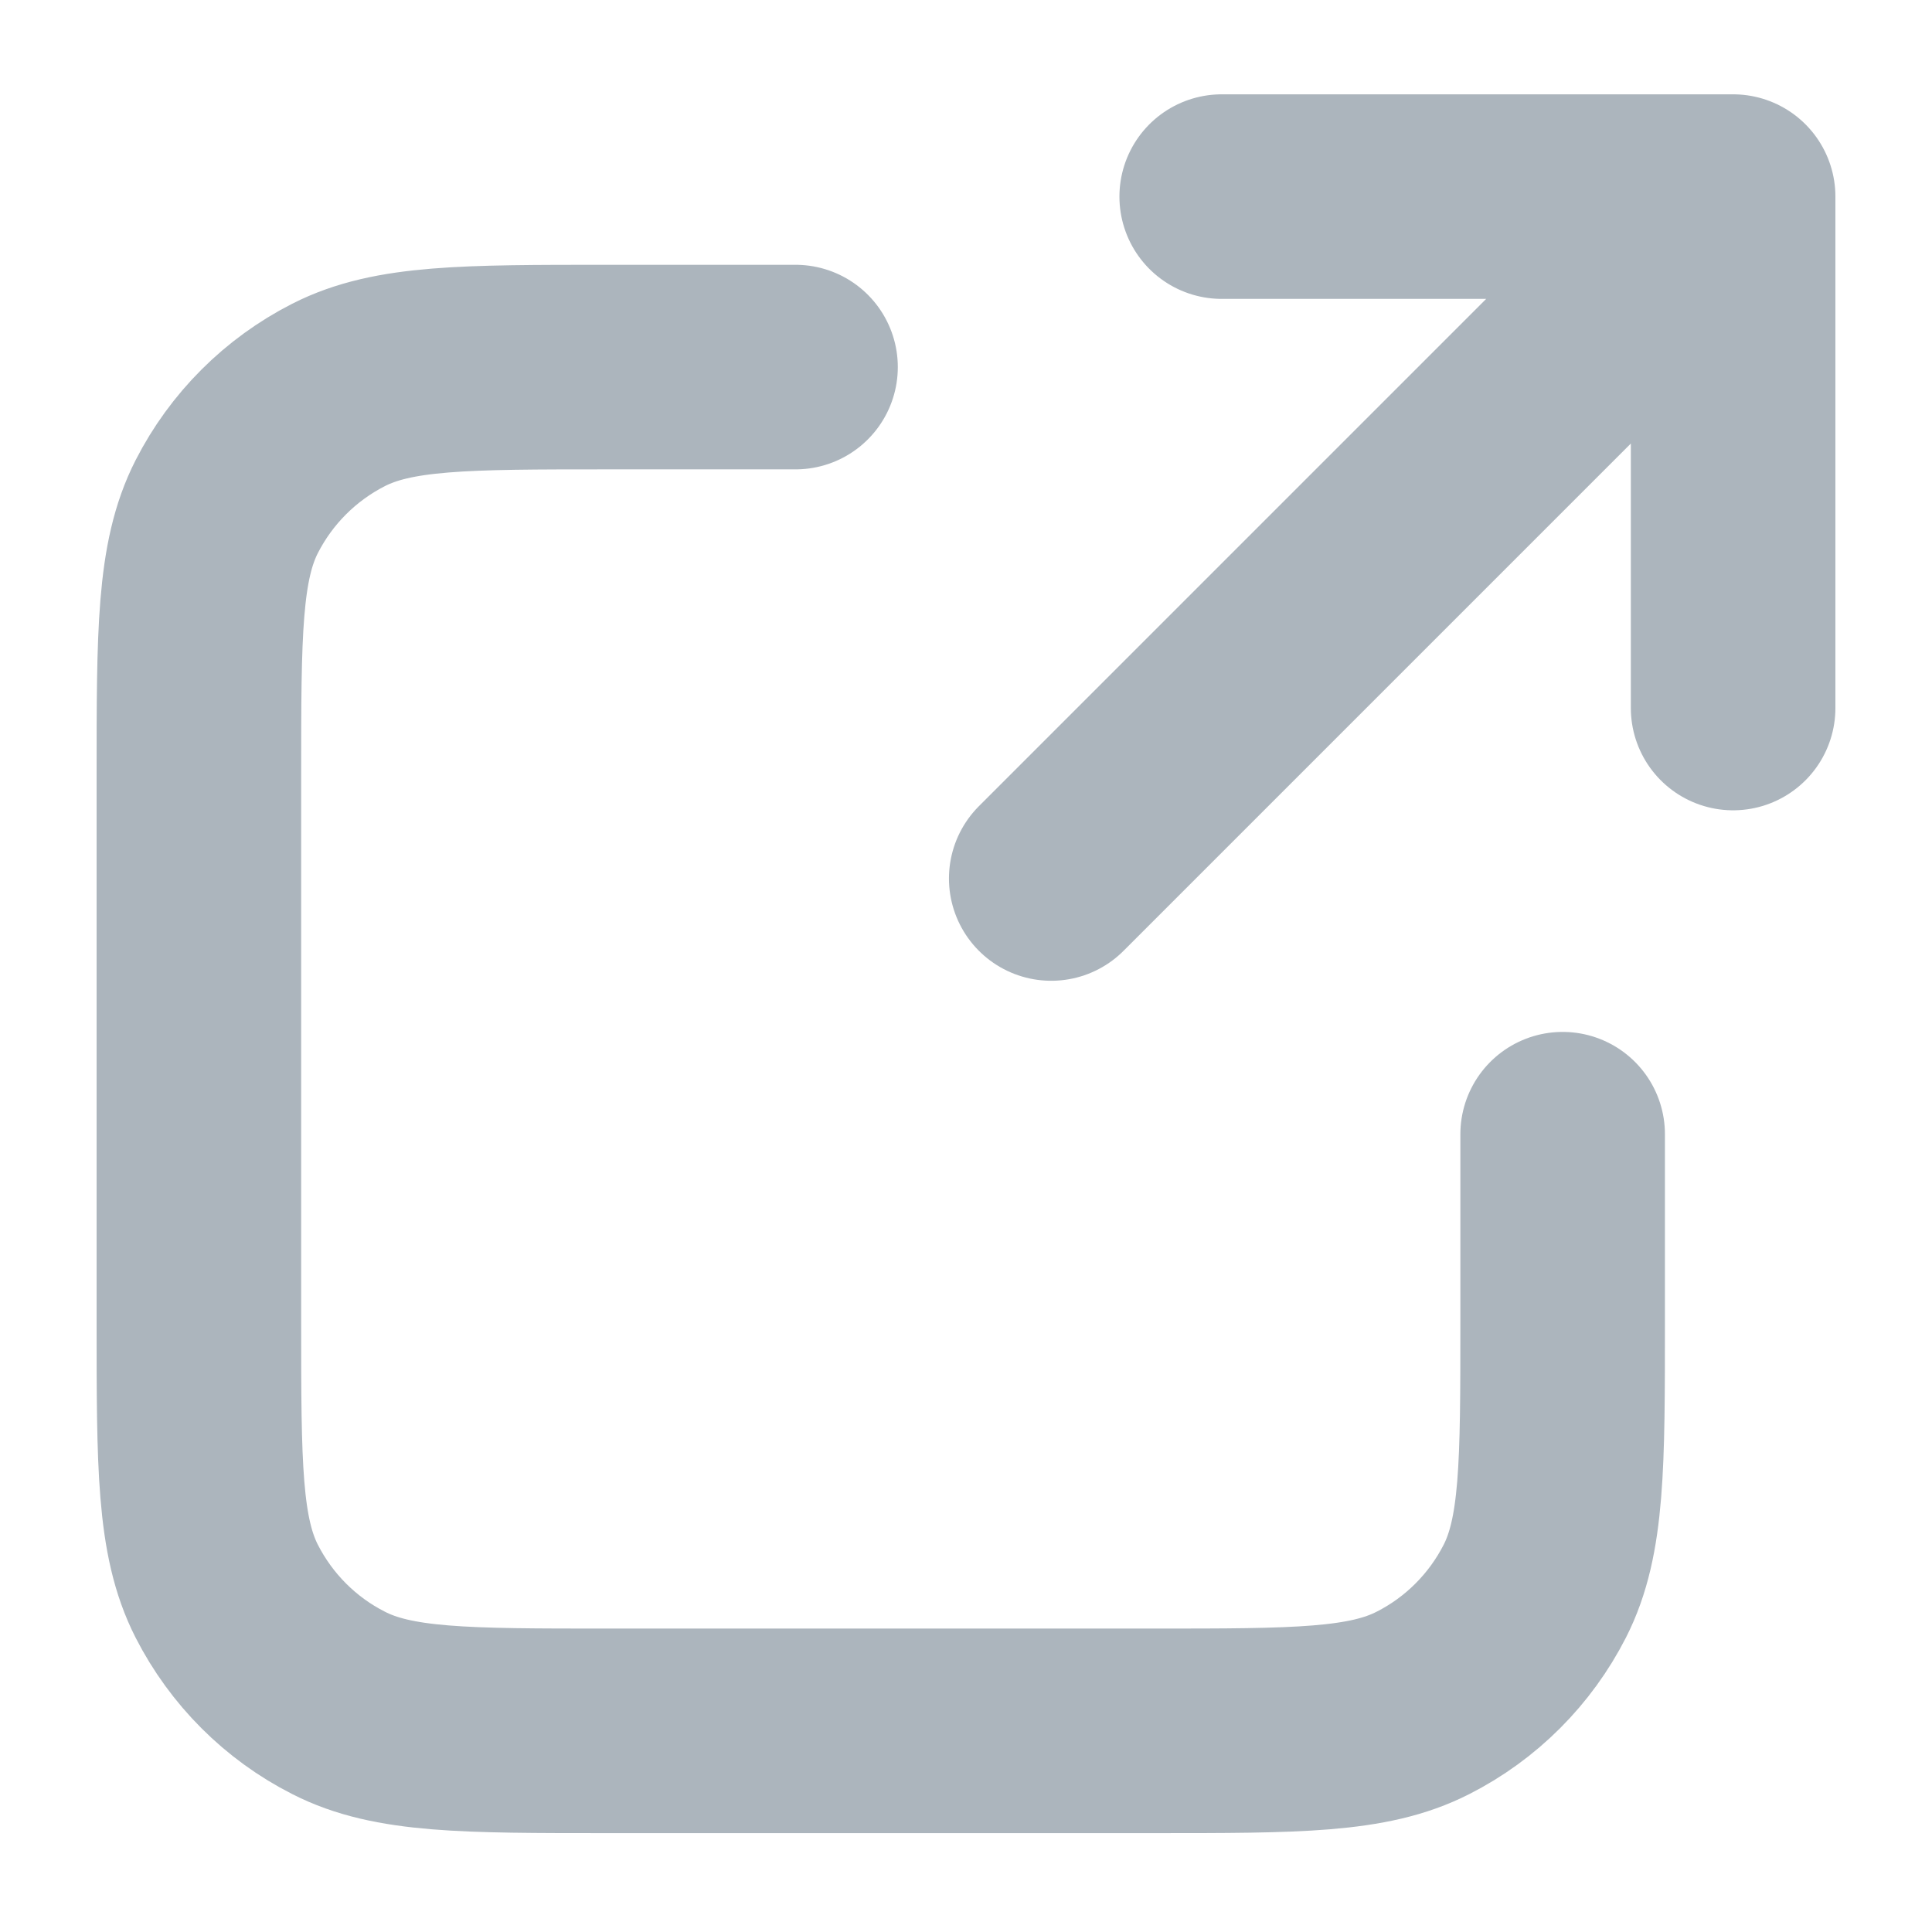
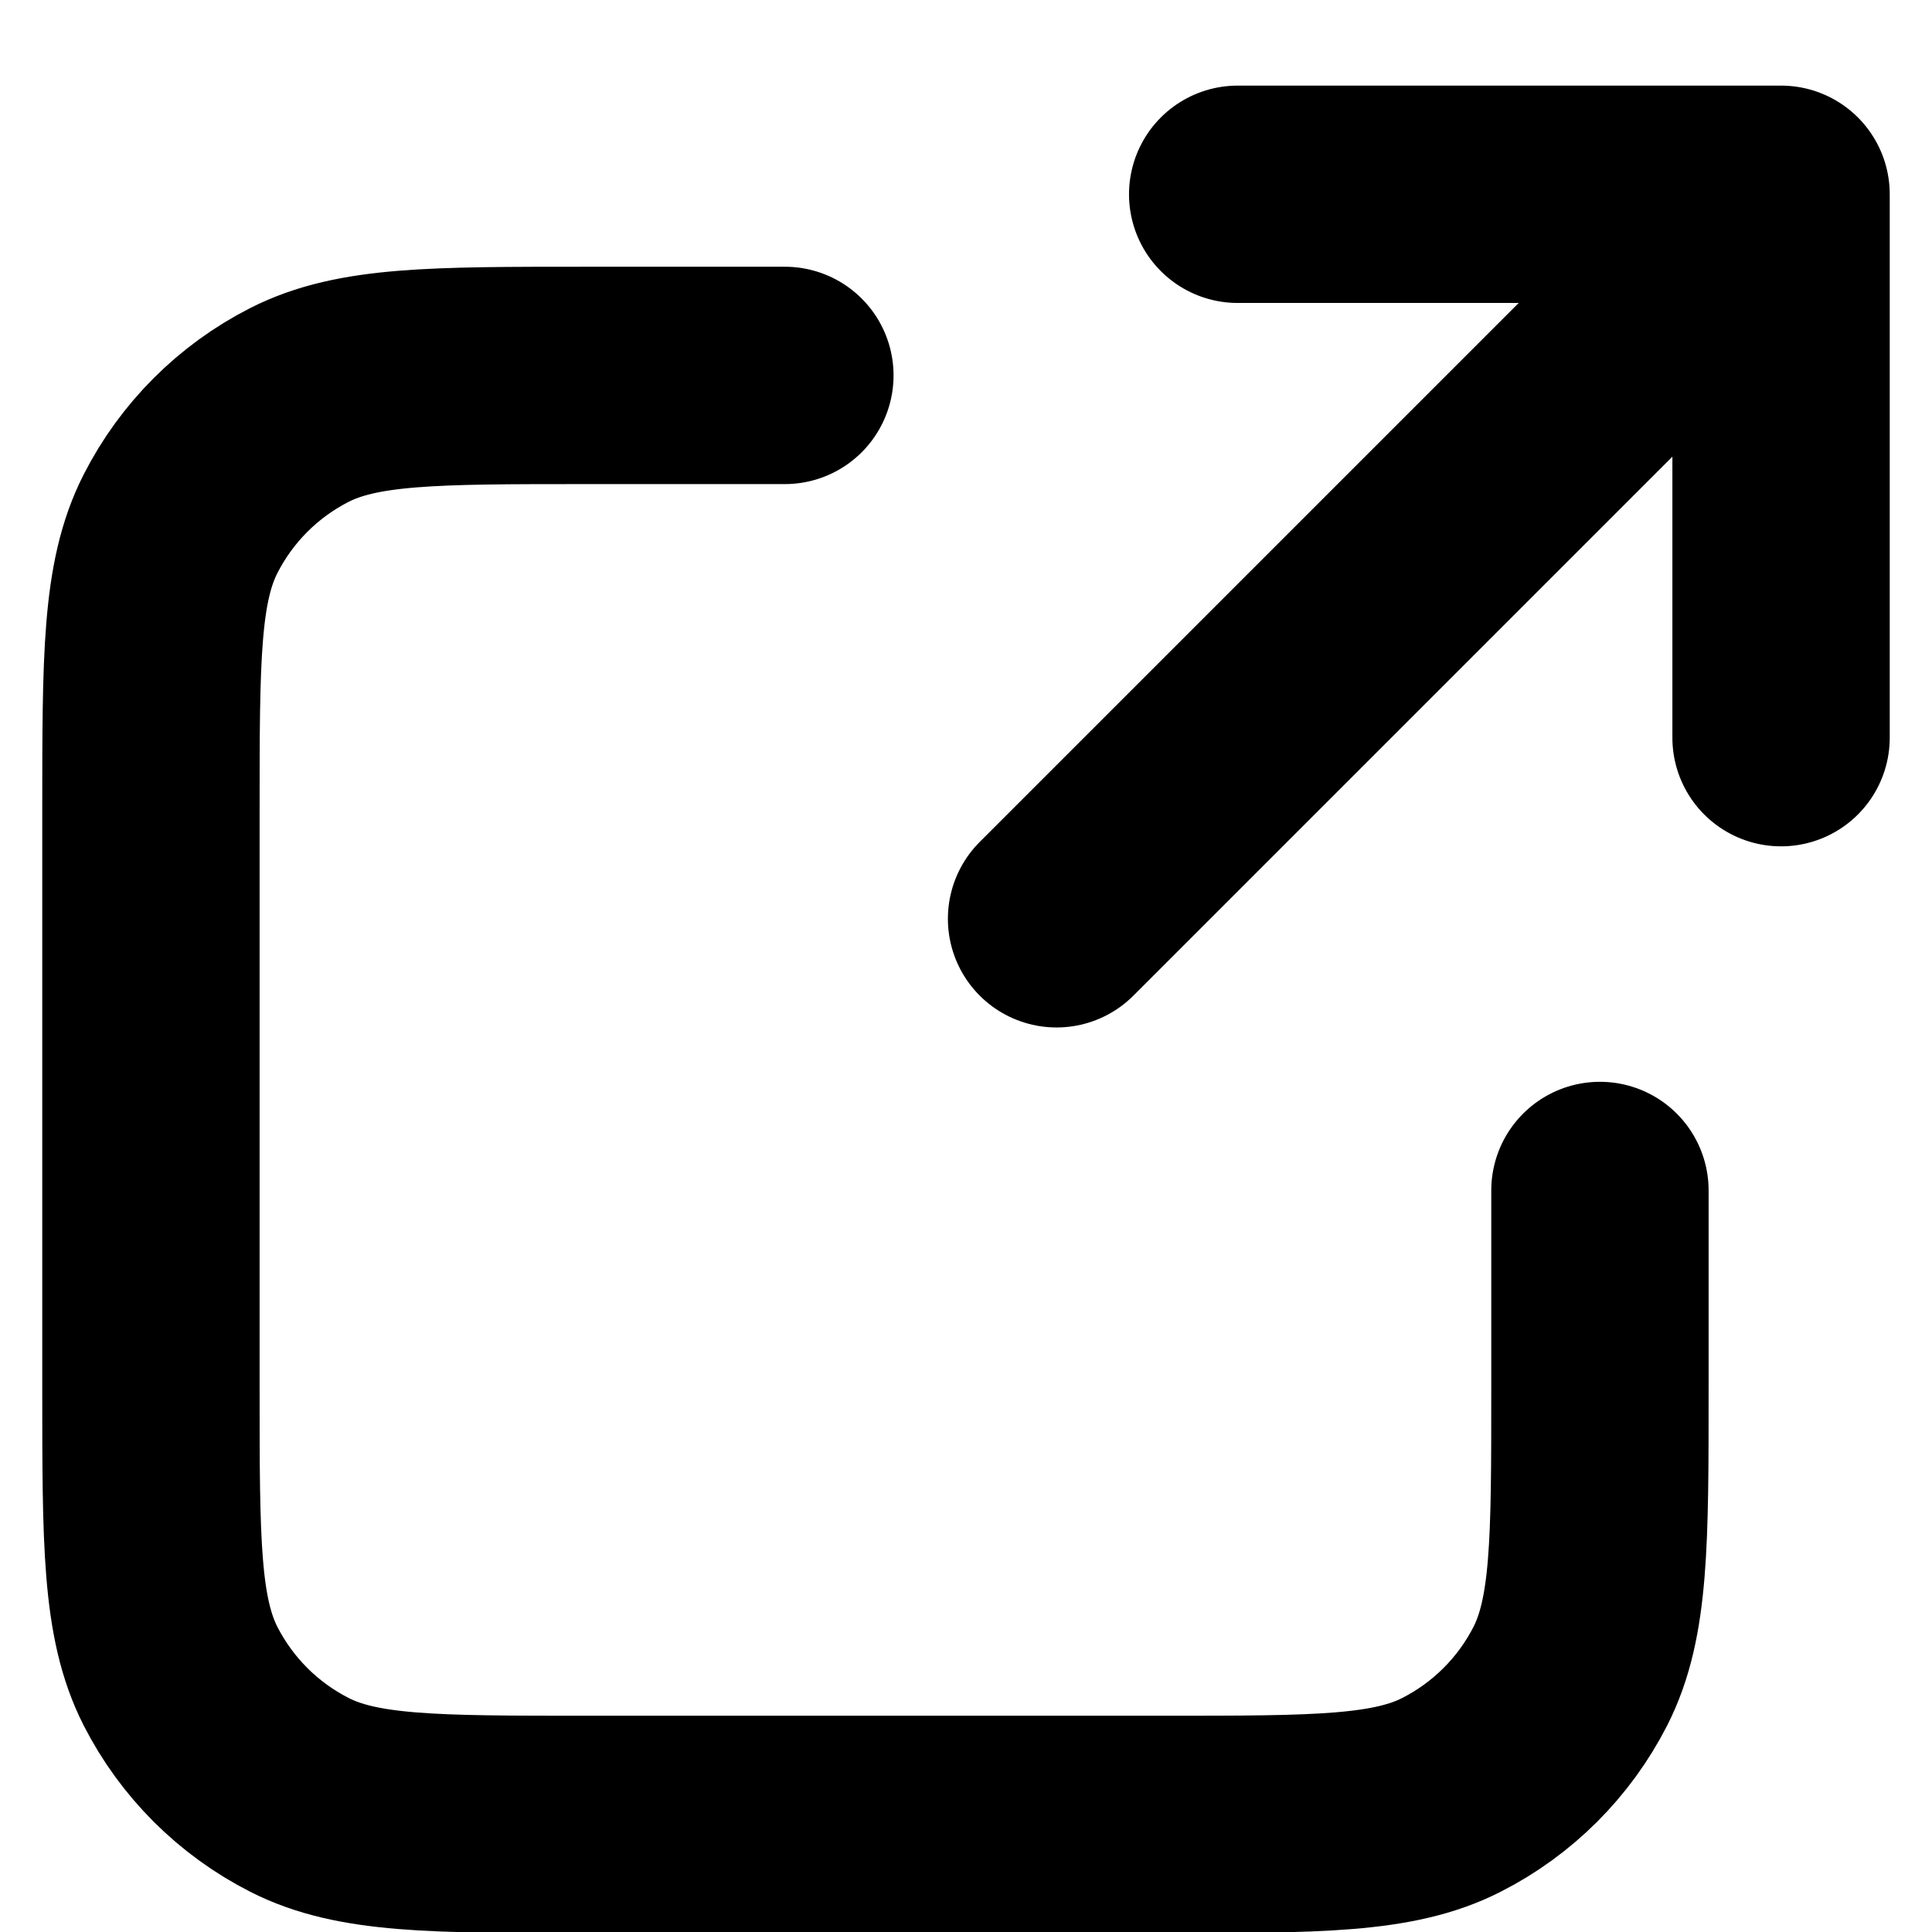
- <svg xmlns="http://www.w3.org/2000/svg" width="17" height="17" viewBox="0 0 17 17" fill="none">
-   <path id="Icon" d="M15.25 6.23L15.25 1.73M15.25 1.73H10.75M15.25 1.73L9.25 7.73M7 3.23H5.35C4.09 3.23 3.46 3.23 2.979 3.475C2.555 3.691 2.211 4.035 1.995 4.458C1.75 4.939 1.75 5.569 1.75 6.83V11.63C1.75 12.89 1.75 13.52 1.995 14.001C2.211 14.424 2.555 14.769 2.979 14.984C3.46 15.23 4.09 15.23 5.35 15.23H10.15C11.41 15.23 12.04 15.23 12.521 14.984C12.945 14.769 13.289 14.424 13.505 14.001C13.75 13.52 13.75 12.89 13.75 11.63V9.98" stroke="#ACB5BD" stroke-width="1.8" stroke-linecap="round" stroke-linejoin="round" />
+ <svg xmlns="http://www.w3.org/2000/svg" width="16" height="16" viewBox="0 0 16 16" fill="none">
+   <path id="Icon" d="M14.75 6.109L14.75 1.609M14.75 1.609H10.25M14.75 1.609L8.75 7.609M6.5 3.109H4.85C3.59 3.109 2.96 3.109 2.479 3.354C2.055 3.57 1.711 3.914 1.495 4.338C1.25 4.819 1.25 5.449 1.25 6.709V11.509C1.25 12.769 1.25 13.399 1.495 13.881C1.711 14.304 2.055 14.648 2.479 14.864C2.96 15.109 3.59 15.109 4.85 15.109H9.65C10.91 15.109 11.54 15.109 12.021 14.864C12.445 14.648 12.789 14.304 13.005 13.881C13.25 13.399 13.25 12.769 13.25 11.509V9.859" stroke="black" stroke-width="1.8" stroke-linecap="round" stroke-linejoin="round" />
</svg>
